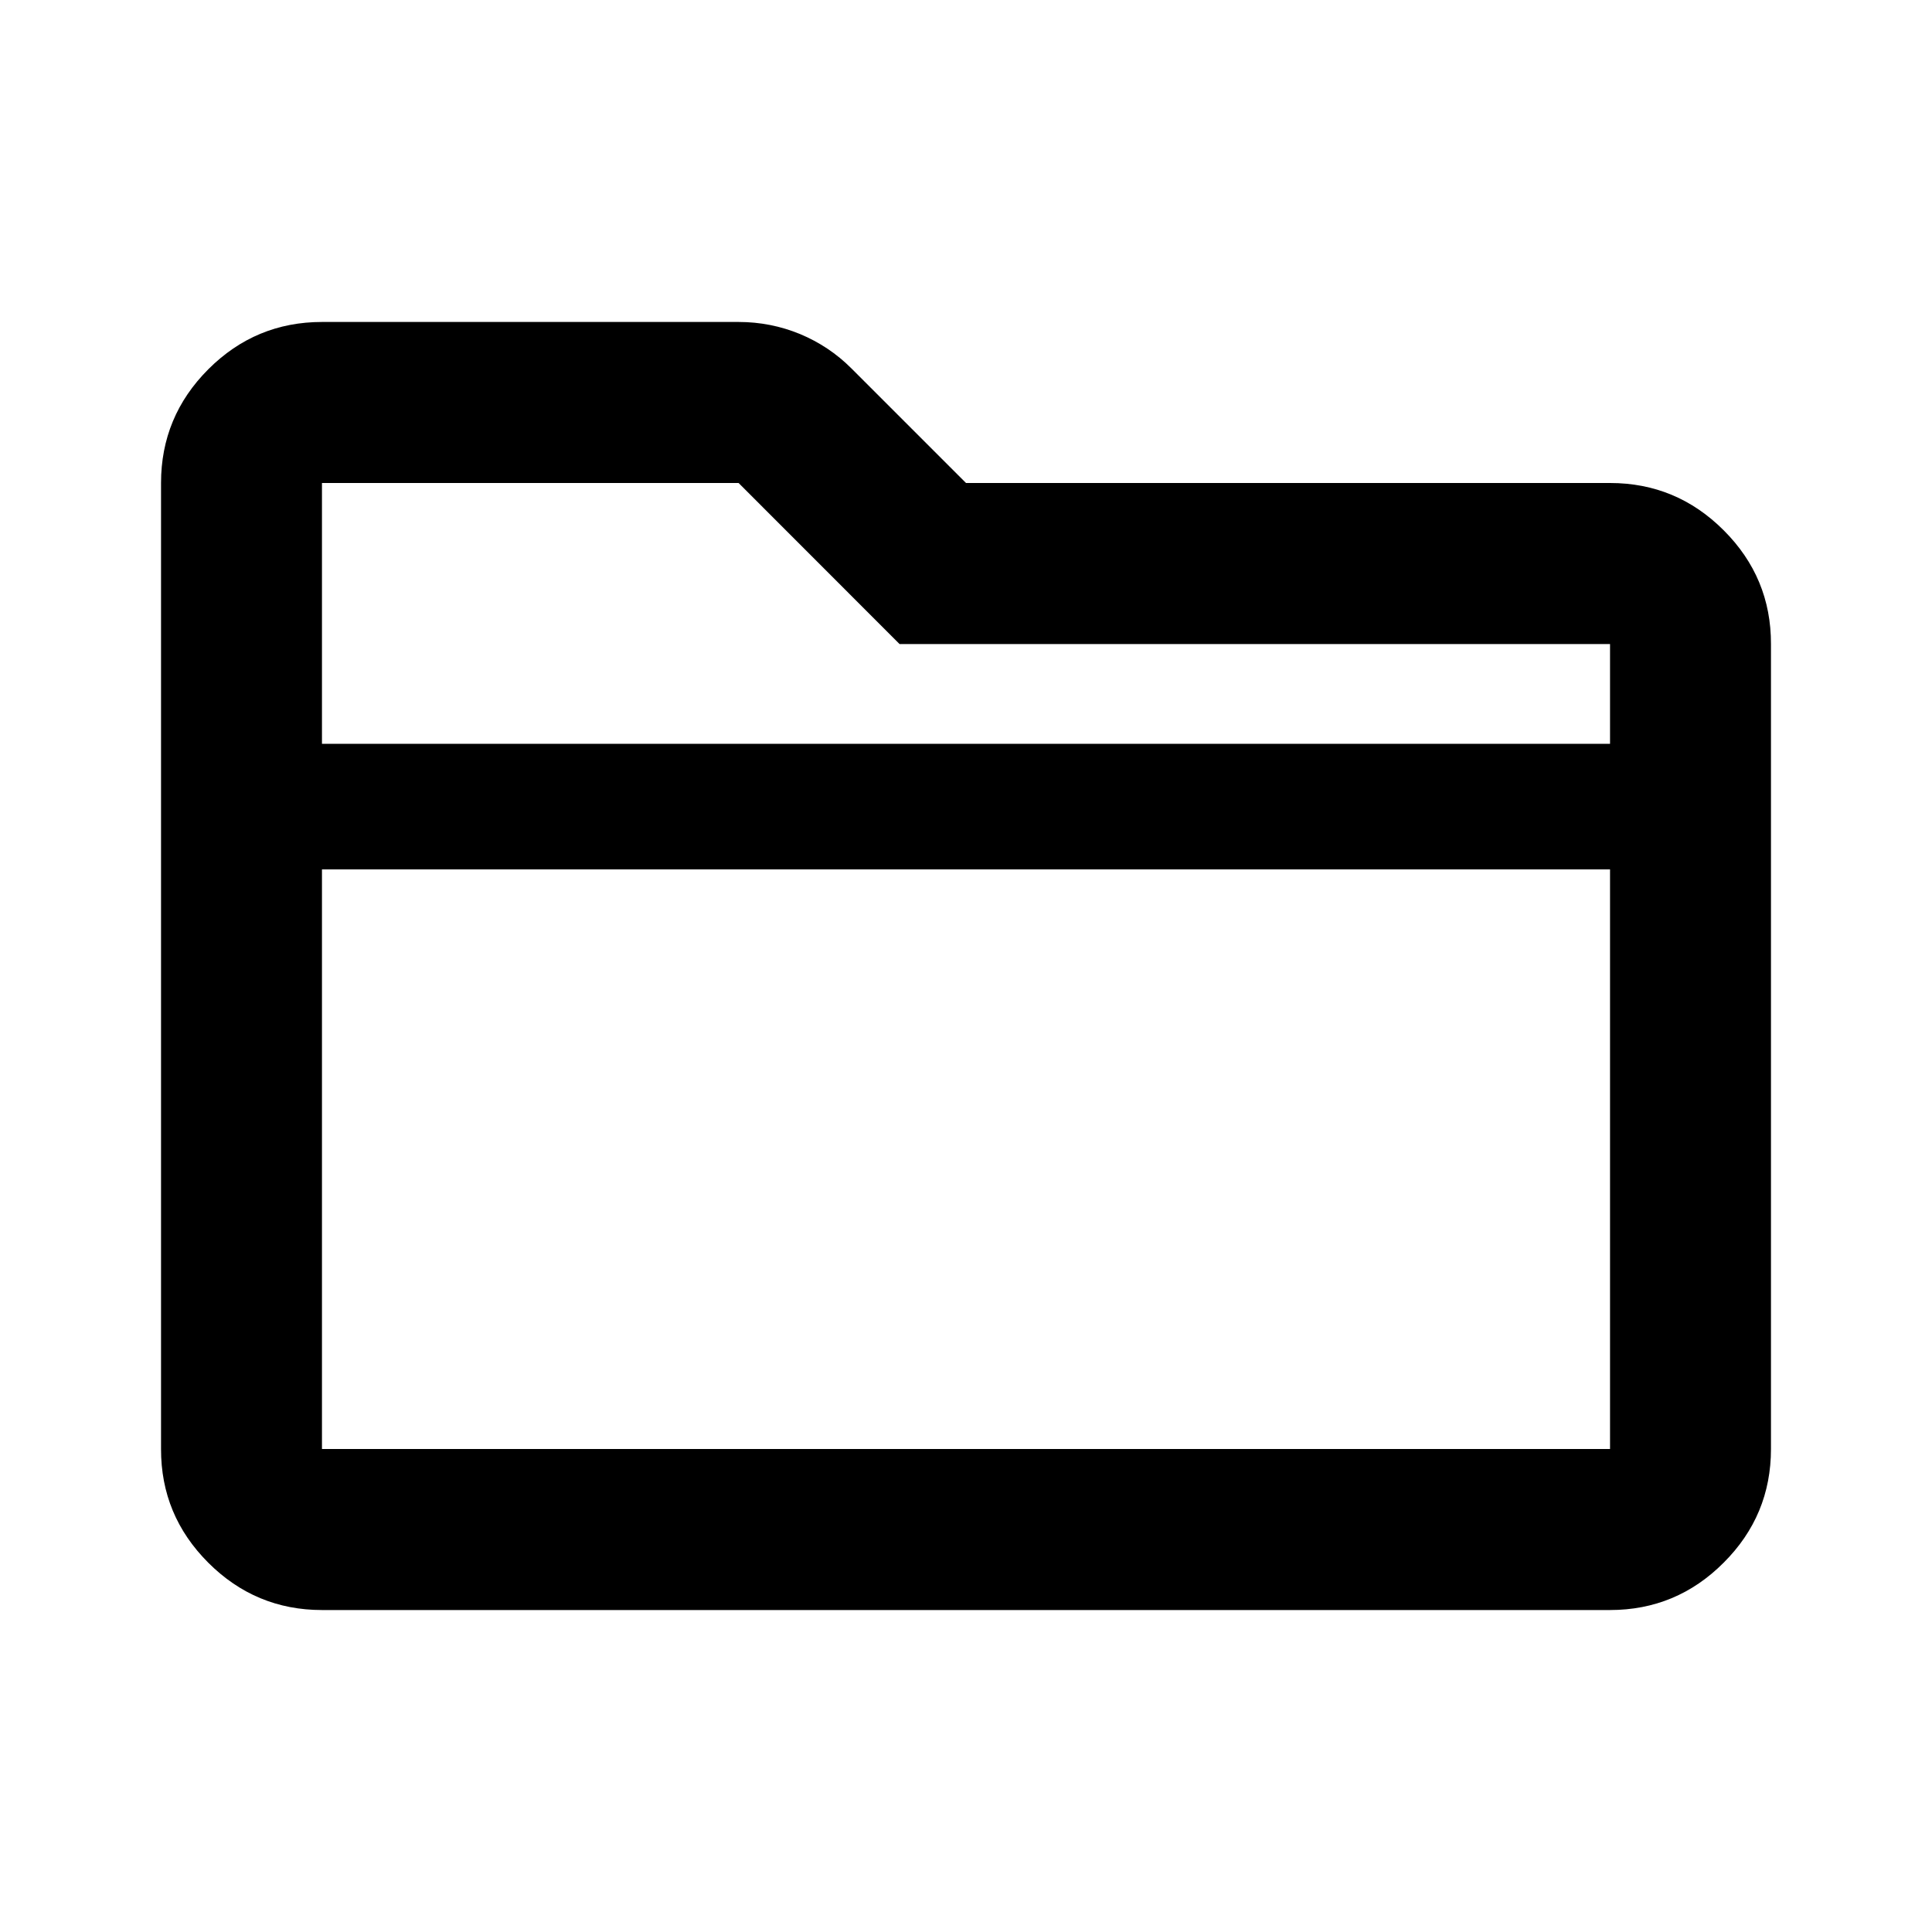
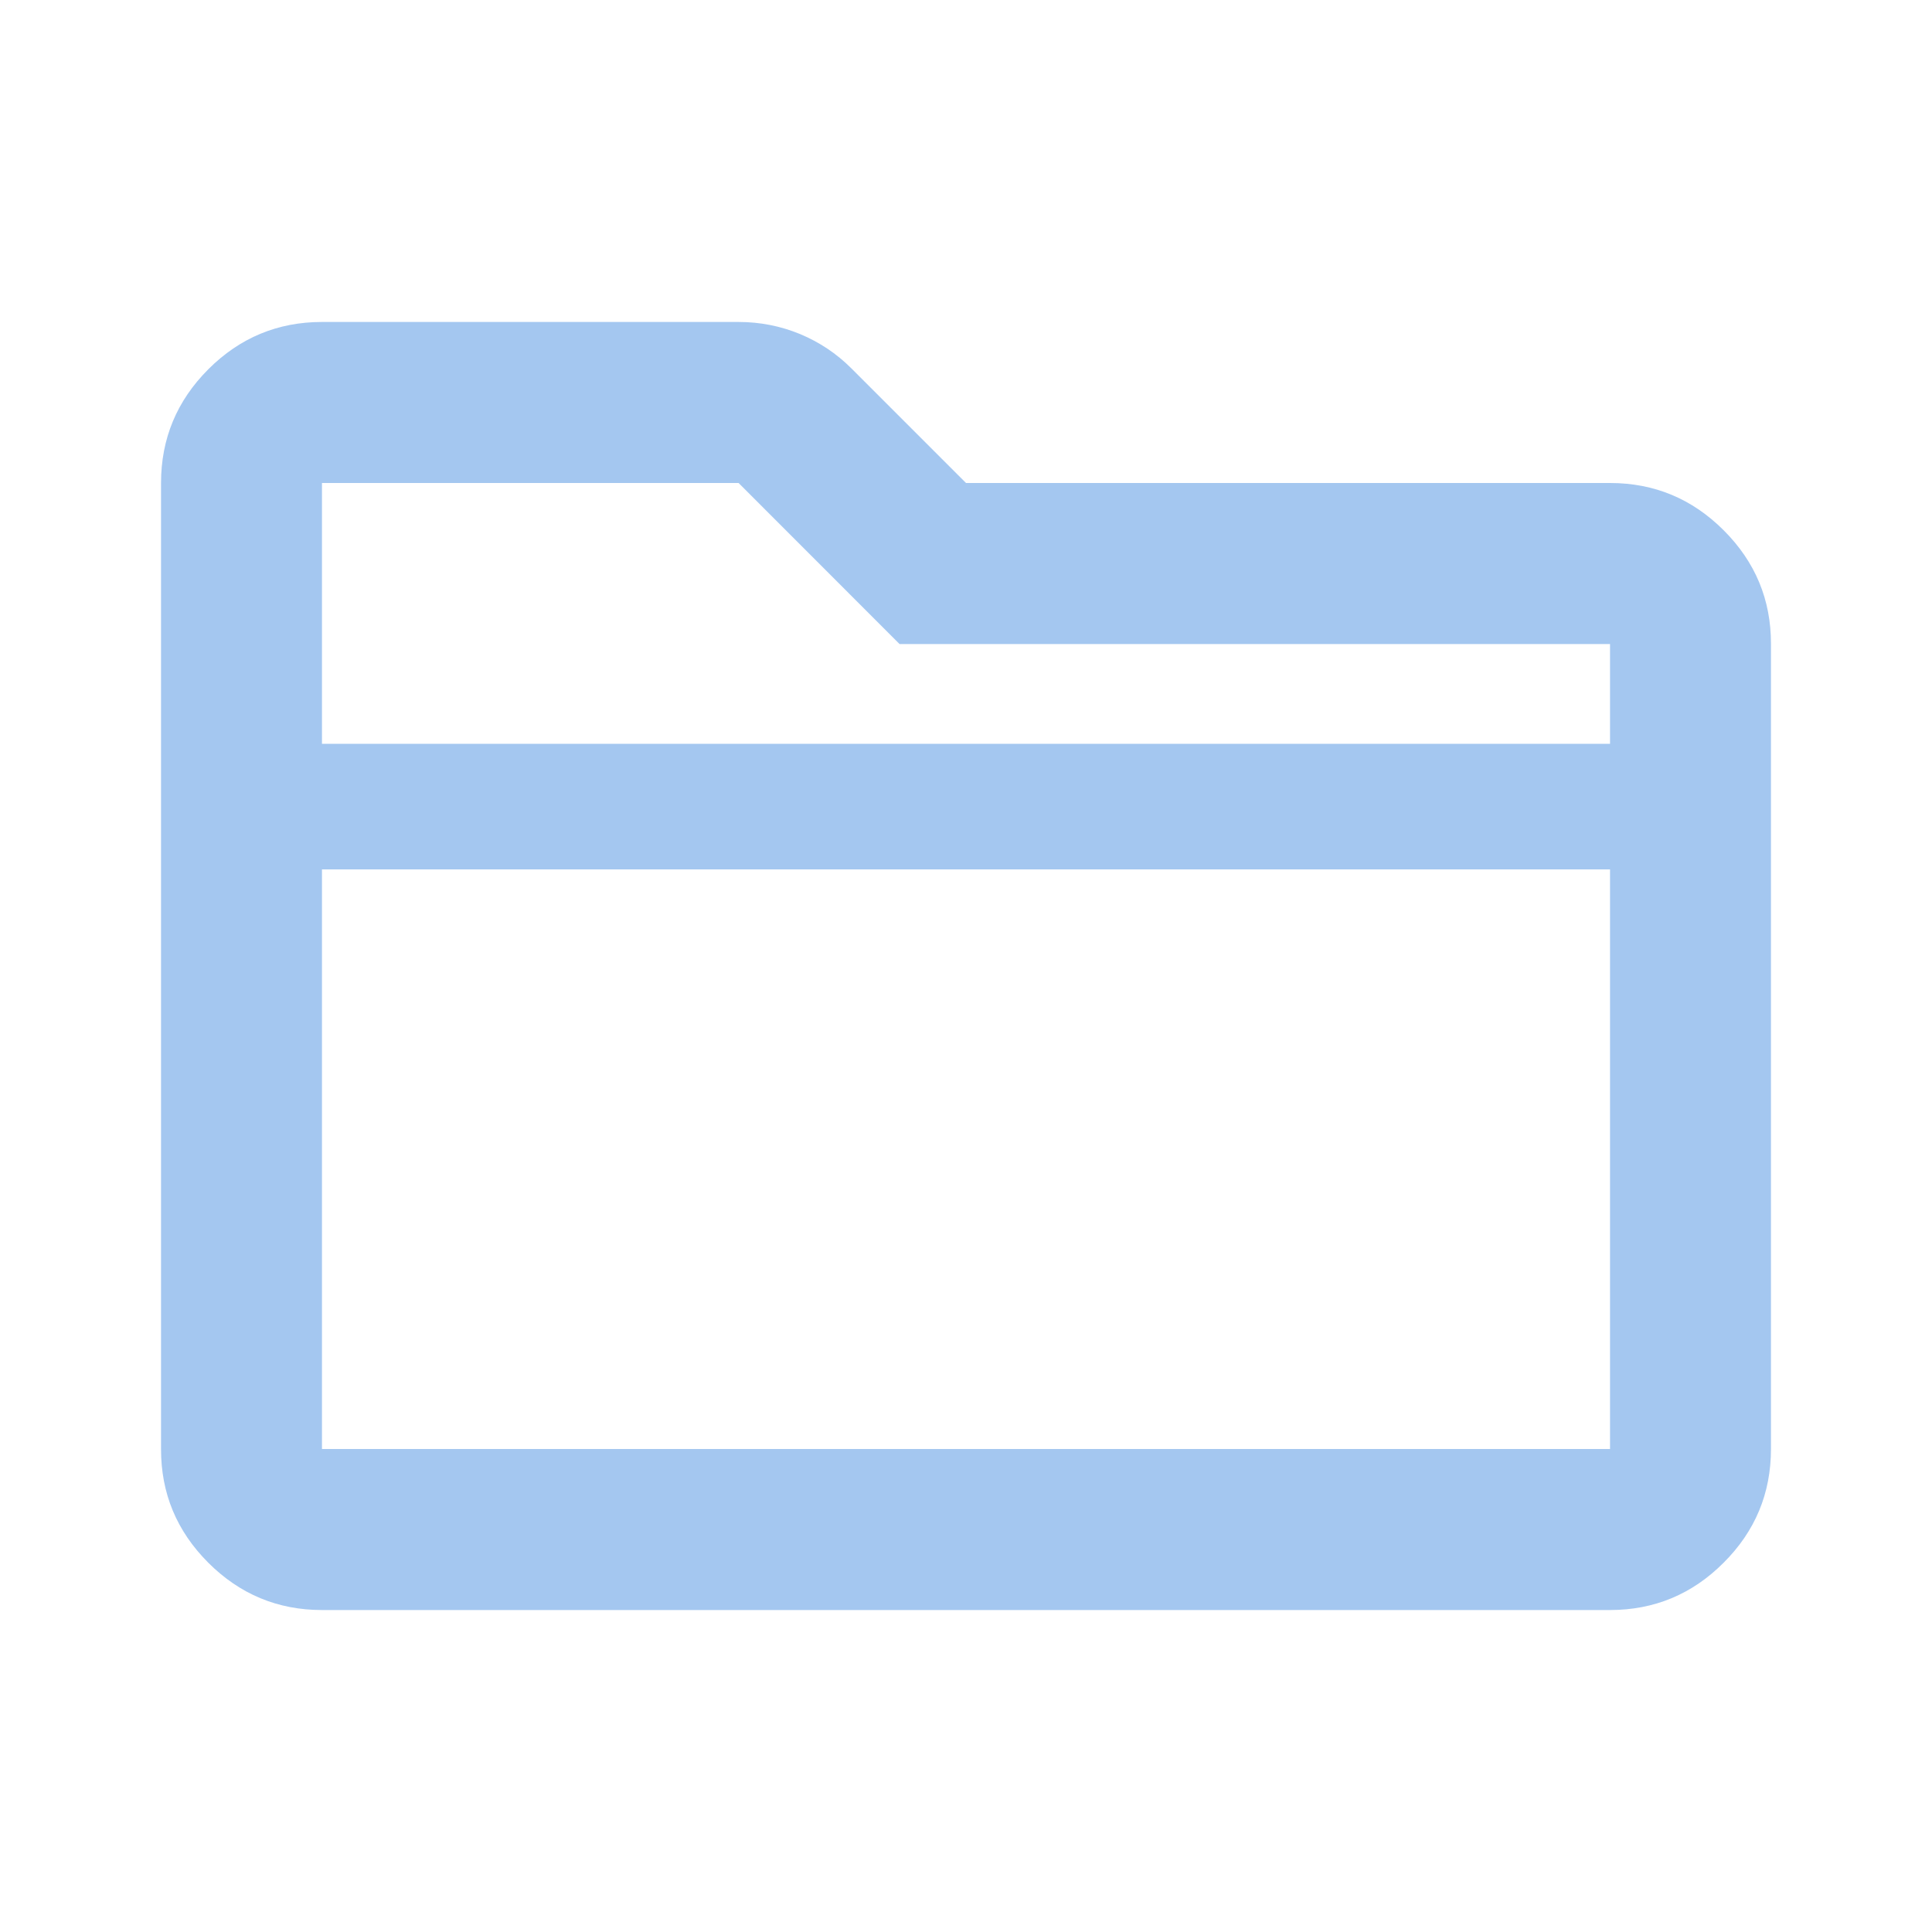
<svg xmlns="http://www.w3.org/2000/svg" width="20" height="20" viewBox="0 0 20 20" fill="none">
-   <path d="M3.333 16.667C2.875 16.667 2.482 16.503 2.156 16.177C1.829 15.85 1.666 15.458 1.667 15V5C1.667 4.542 1.83 4.149 2.157 3.822C2.483 3.496 2.876 3.333 3.333 3.333H7.646C7.868 3.333 8.08 3.375 8.282 3.458C8.483 3.542 8.66 3.66 8.812 3.812L10 5H16.667C17.125 5 17.517 5.163 17.844 5.49C18.171 5.817 18.334 6.209 18.333 6.667V15C18.333 15.458 18.17 15.851 17.843 16.177C17.517 16.504 17.124 16.667 16.667 16.667H3.333ZM3.333 5V15H16.667V6.667H9.312L7.646 5H3.333Z" fill="black" />
-   <line x1="2" y1="8.35" x2="18" y2="8.35" stroke="black" stroke-width="1.3" />
+   <path d="M3.333 16.667C2.875 16.667 2.482 16.503 2.156 16.177C1.829 15.85 1.666 15.458 1.667 15V5C1.667 4.542 1.83 4.149 2.157 3.822C2.483 3.496 2.876 3.333 3.333 3.333H7.646C7.868 3.333 8.08 3.375 8.282 3.458C8.483 3.542 8.66 3.66 8.812 3.812L10 5H16.667C17.125 5 17.517 5.163 17.844 5.49C18.171 5.817 18.334 6.209 18.333 6.667V15C18.333 15.458 18.17 15.851 17.843 16.177C17.517 16.504 17.124 16.667 16.667 16.667H3.333ZM3.333 5V15H16.667V6.667H9.312L7.646 5H3.333Z" fill="#a4c7f0" />
+   <line x1="2" y1="8.35" x2="18" y2="8.35" stroke="#a4c7f0" stroke-width="1.3" />
</svg>
